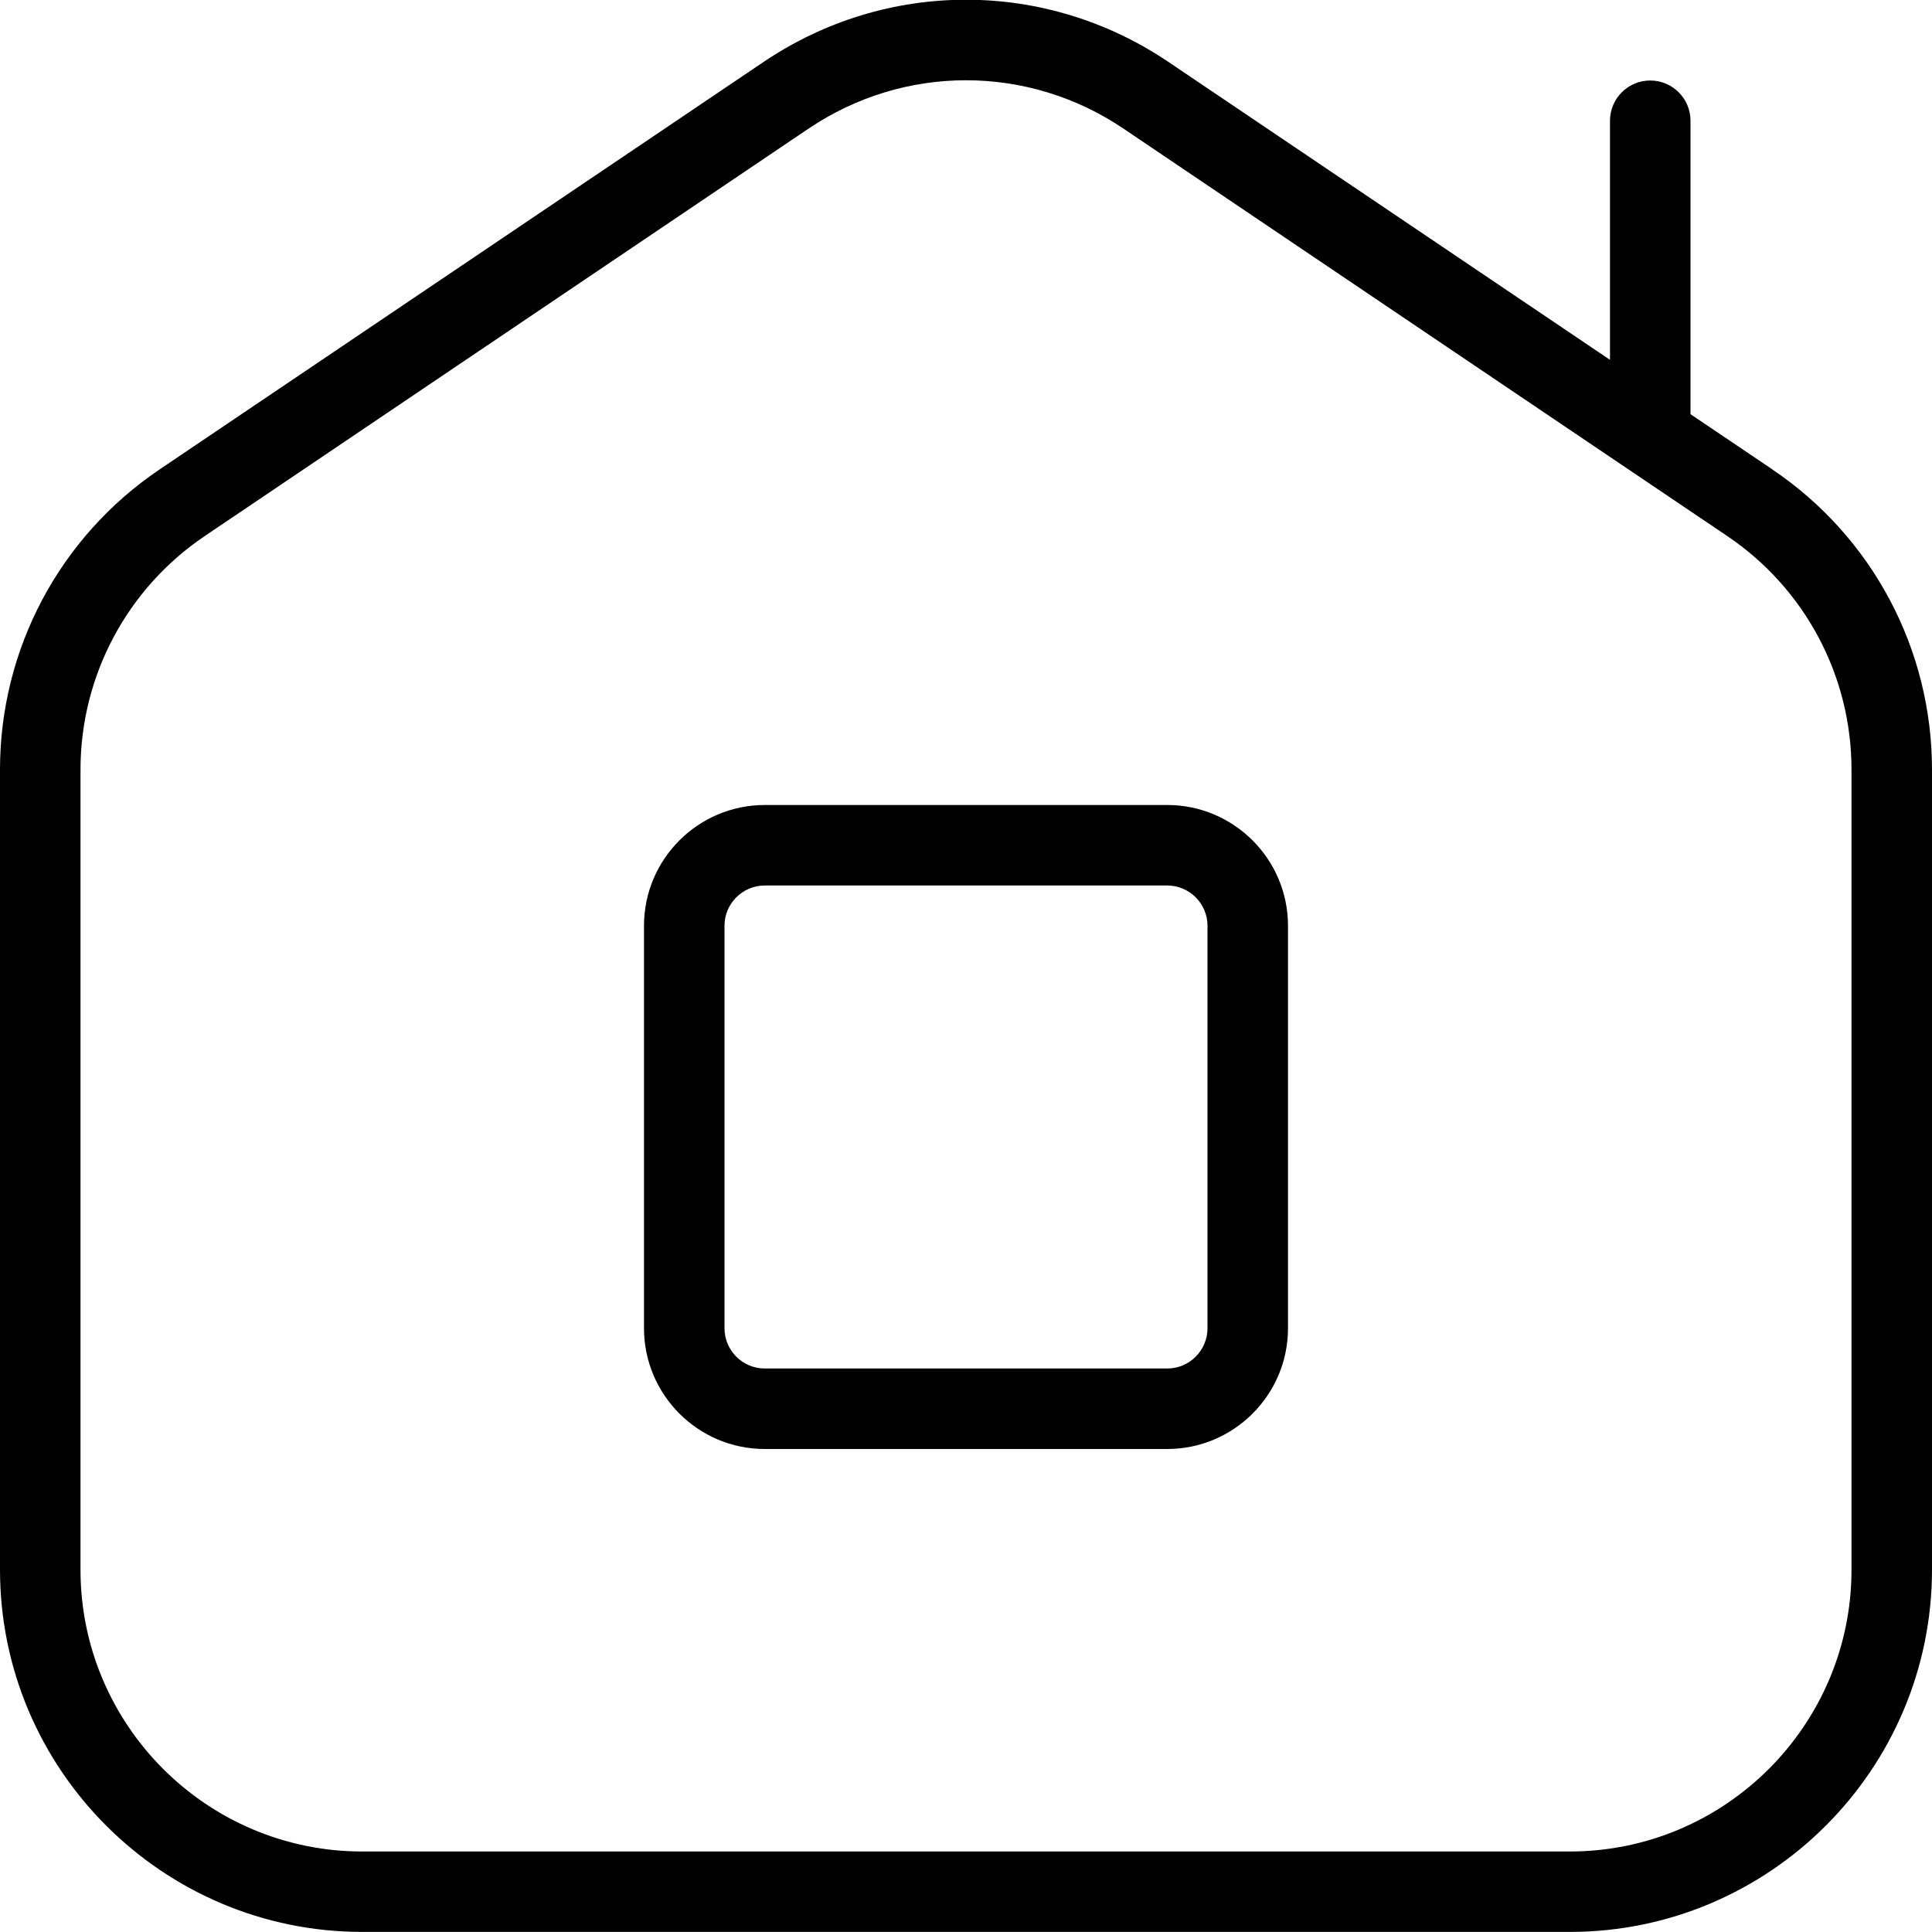
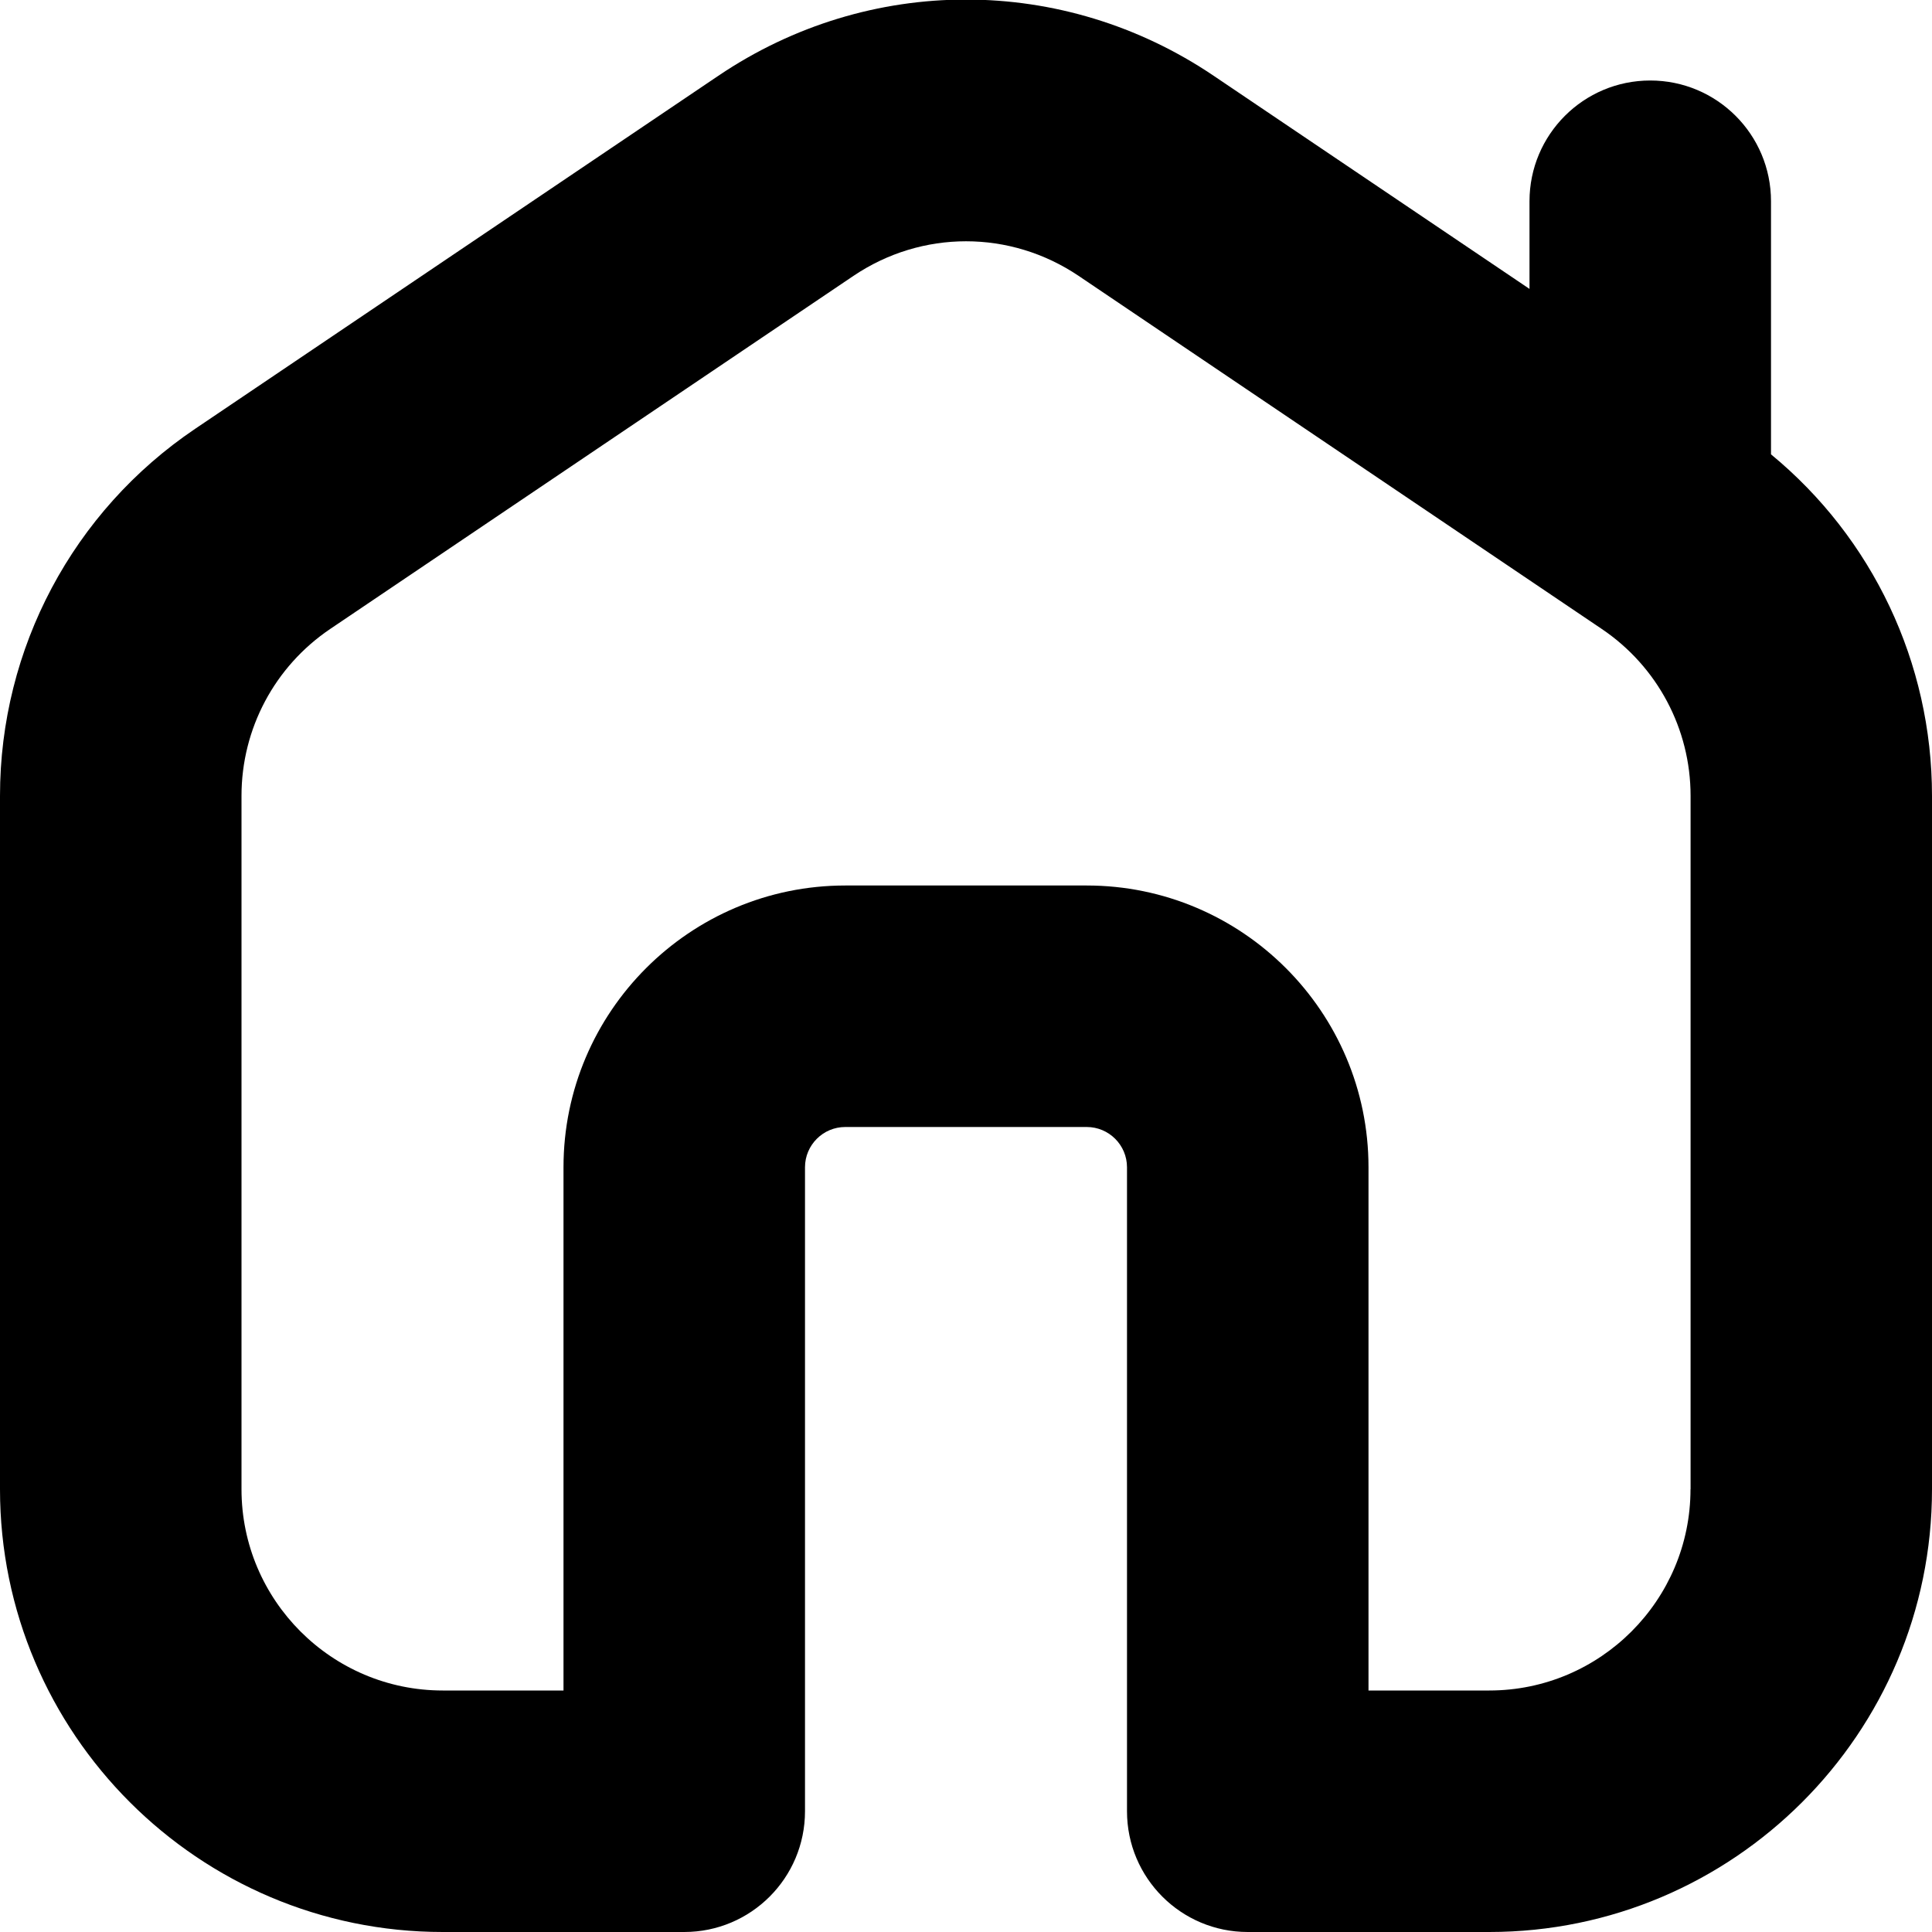
<svg xmlns="http://www.w3.org/2000/svg" id="Layer_1" data-name="Layer 1" viewBox="0 0 24 24" width="512" height="512">
-   <path d="M14.5,10h-5c-.827,0-1.5,.673-1.5,1.5v5c0,.827,.673,1.5,1.5,1.5h5c.827,0,1.5-.673,1.5-1.5v-5c0-.827-.673-1.5-1.5-1.5Zm.5,6.5c0,.275-.224,.5-.5,.5h-5c-.276,0-.5-.225-.5-.5v-5c0-.275,.224-.5,.5-.5h5c.276,0,.5,.225,.5,.5v5Zm7.017-10.669l-1.017-.686V1.5c0-.276-.224-.5-.5-.5s-.5,.224-.5,.5v2.97L14.517,.771c-1.528-1.032-3.504-1.033-5.034,0L1.983,5.831c-1.242,.838-1.983,2.232-1.983,3.729v9.939c0,2.481,2.019,4.5,4.5,4.5h15c2.481,0,4.5-2.019,4.5-4.5V9.561c0-1.497-.741-2.892-1.983-3.729Zm.983,13.669c0,1.93-1.57,3.5-3.5,3.5H4.5c-1.93,0-3.5-1.57-3.5-3.5V9.561c0-1.164,.577-2.249,1.542-2.901L10.042,1.599c.595-.401,1.276-.602,1.958-.602s1.363,.2,1.958,.602l7.5,5.061c.966,.652,1.542,1.737,1.542,2.901v9.939Z" />
+   <path d="M22,5.644V2.5c0-.829-.672-1.5-1.5-1.5s-1.5,.671-1.5,1.5v1.089L15.076,.941c-1.869-1.262-4.283-1.262-6.152,0L2.424,5.327C.906,6.351,0,8.055,0,9.886v8.614c0,3.033,2.468,5.5,5.5,5.5h3c.828,0,1.5-.671,1.5-1.5V14.5c0-.276,.225-.5,.5-.5h3c.275,0,.5,.224,.5,.5v8c0,.829,.672,1.5,1.5,1.5h3c3.032,0,5.5-2.467,5.5-5.5V9.886c0-1.654-.739-3.204-2-4.242Zm-1,12.856c0,1.378-1.121,2.5-2.5,2.5h-1.5v-6.5c0-1.93-1.57-3.5-3.5-3.5h-3c-1.93,0-3.5,1.57-3.5,3.5v6.5h-1.5c-1.379,0-2.5-1.122-2.5-2.5V9.886c0-.833,.412-1.607,1.102-2.073L10.602,3.427c.85-.573,1.947-.573,2.797,0l6.5,4.387c.689,.465,1.102,1.24,1.102,2.072v8.614Z" />
</svg>
